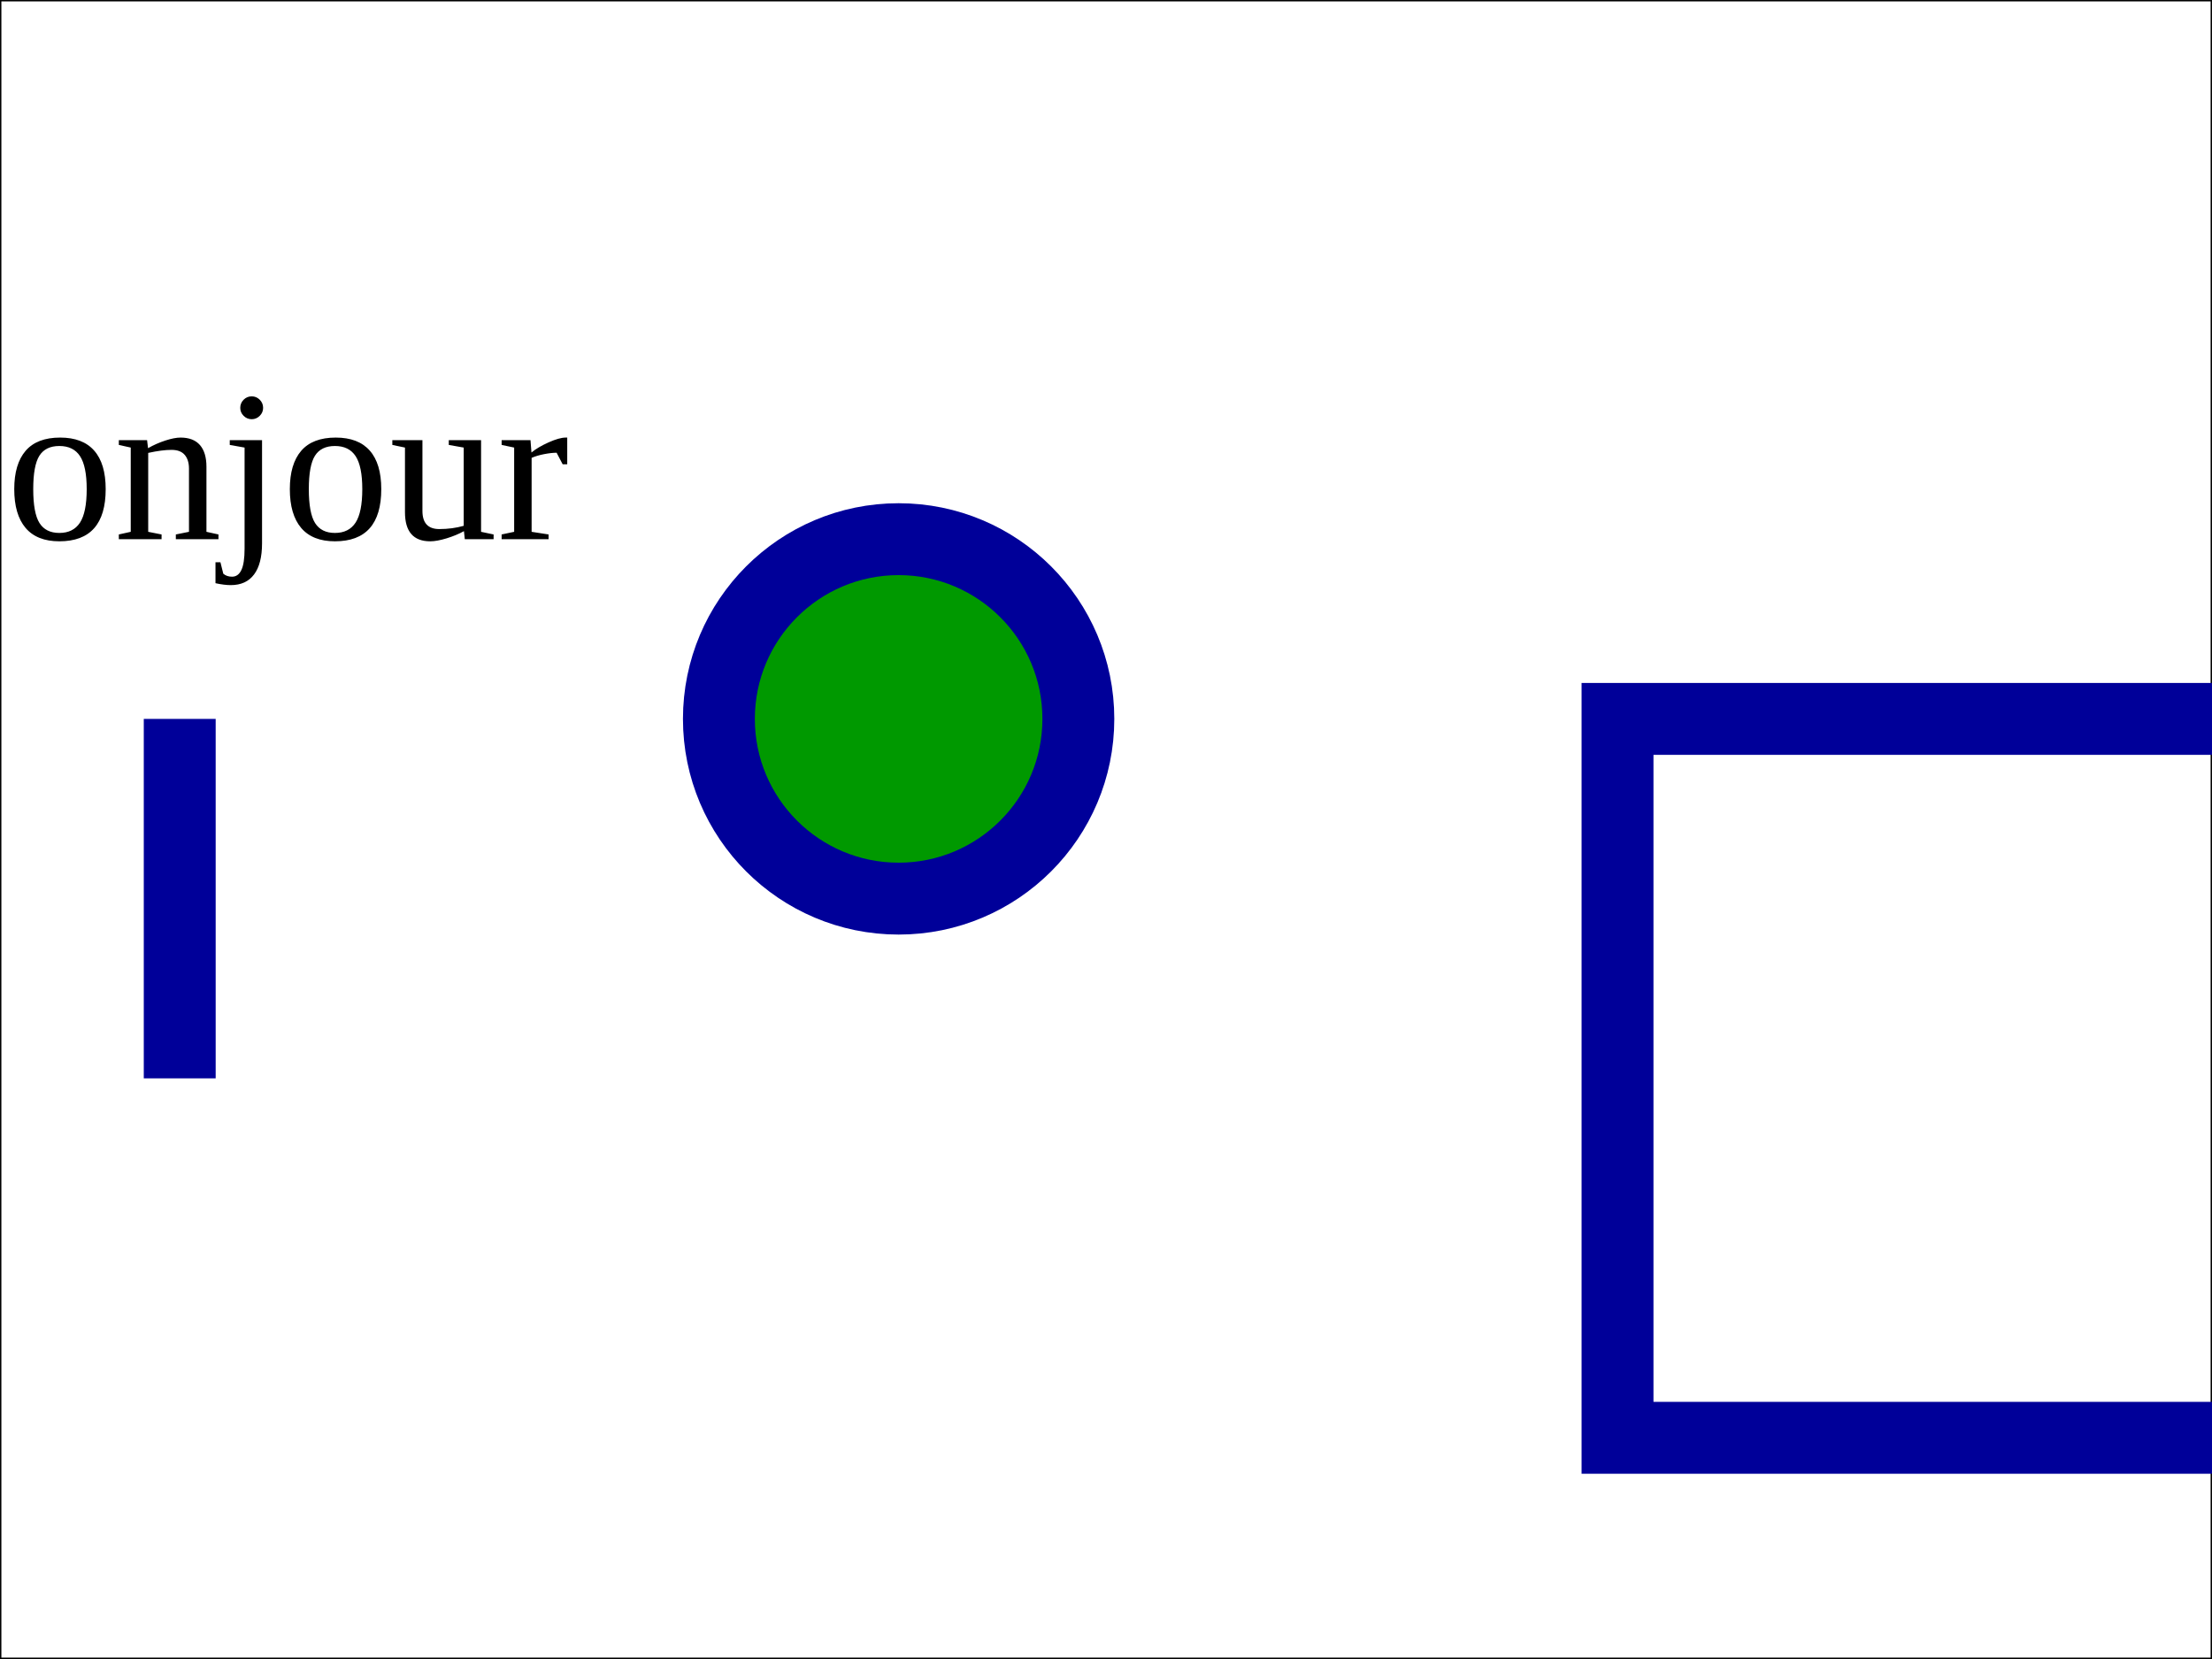
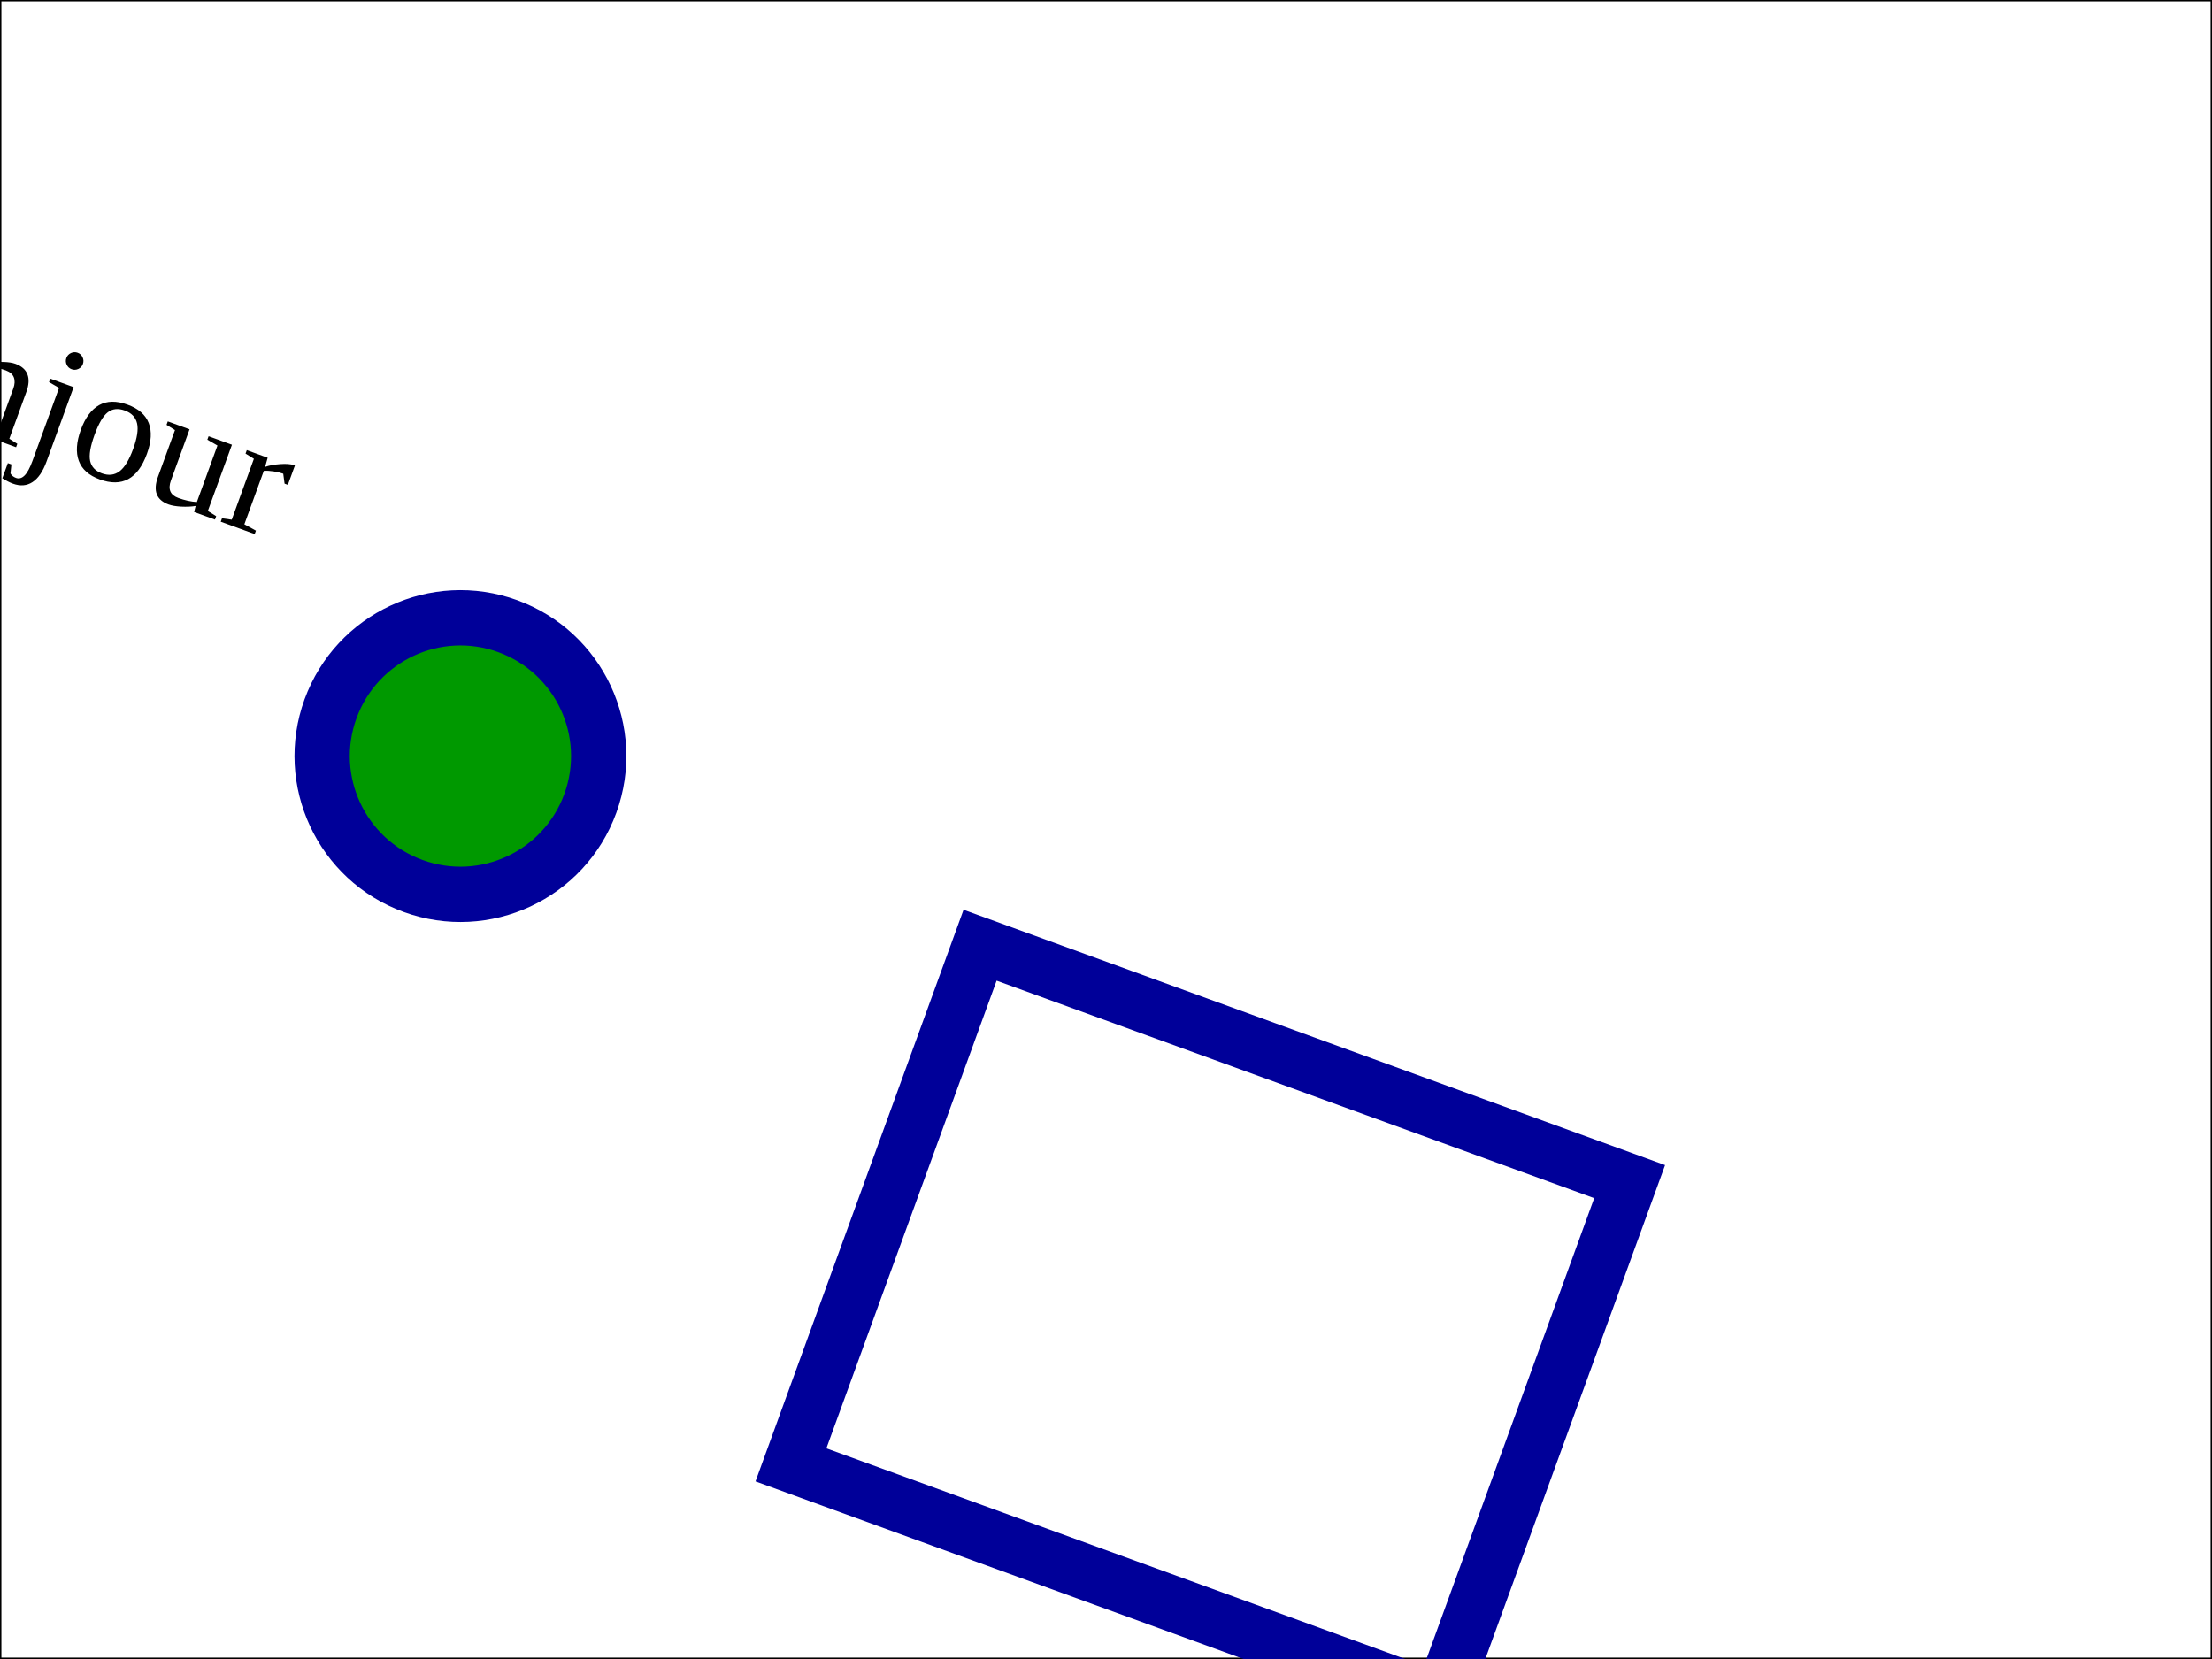
<svg xmlns="http://www.w3.org/2000/svg" width="800" height="600" viewBox="0 0 800 600">
  <rect x="0" y="0" width="800" height="600" fill="none" stroke="black" />
-   <circle cx="250" cy="200" r="50" stroke="#000099" stroke-width="20" fill="#009900" visibility="visible" transform="scale(1.3)" transform-origin="250 200" />
-   <rect x="450" y="200" height="200" width="250" stroke="#000099" stroke-width="20" fill="transparent" visibility="(null)" transform="scale(1.3)" transform-origin="550 325" />
-   <line x1="50" y1="200" x2="50" y2="300" stroke="#000099" stroke-width="20" visibility="(null)" transform="scale(1.3)" transform-origin="50 250" />
-   <text x="60" y="150" fill="(null)" font-size="60" visibility="(null)" text-anchor="middle" transform="scale(1.3)" transform-origin="60 120">Bonjour</text>
+   <circle cx="250" cy="200" r="50" stroke="#000099" stroke-width="20" fill="#009900" visibility="visible" transform="rotate(20)" transform-origin="250 200" />
+   <rect x="450" y="200" height="200" width="250" stroke="#000099" stroke-width="20" fill="transparent" visibility="(null)" transform="rotate(20)" transform-origin="550 325" />
+   <line x1="50" y1="200" x2="50" y2="300" stroke="#000099" stroke-width="20" visibility="(null)" transform="rotate(20)" transform-origin="50 250" />
+   <text x="60" y="150" fill="(null)" font-size="60" visibility="(null)" text-anchor="middle" transform="rotate(20)" transform-origin="60 120">Bonjour</text>
</svg>
